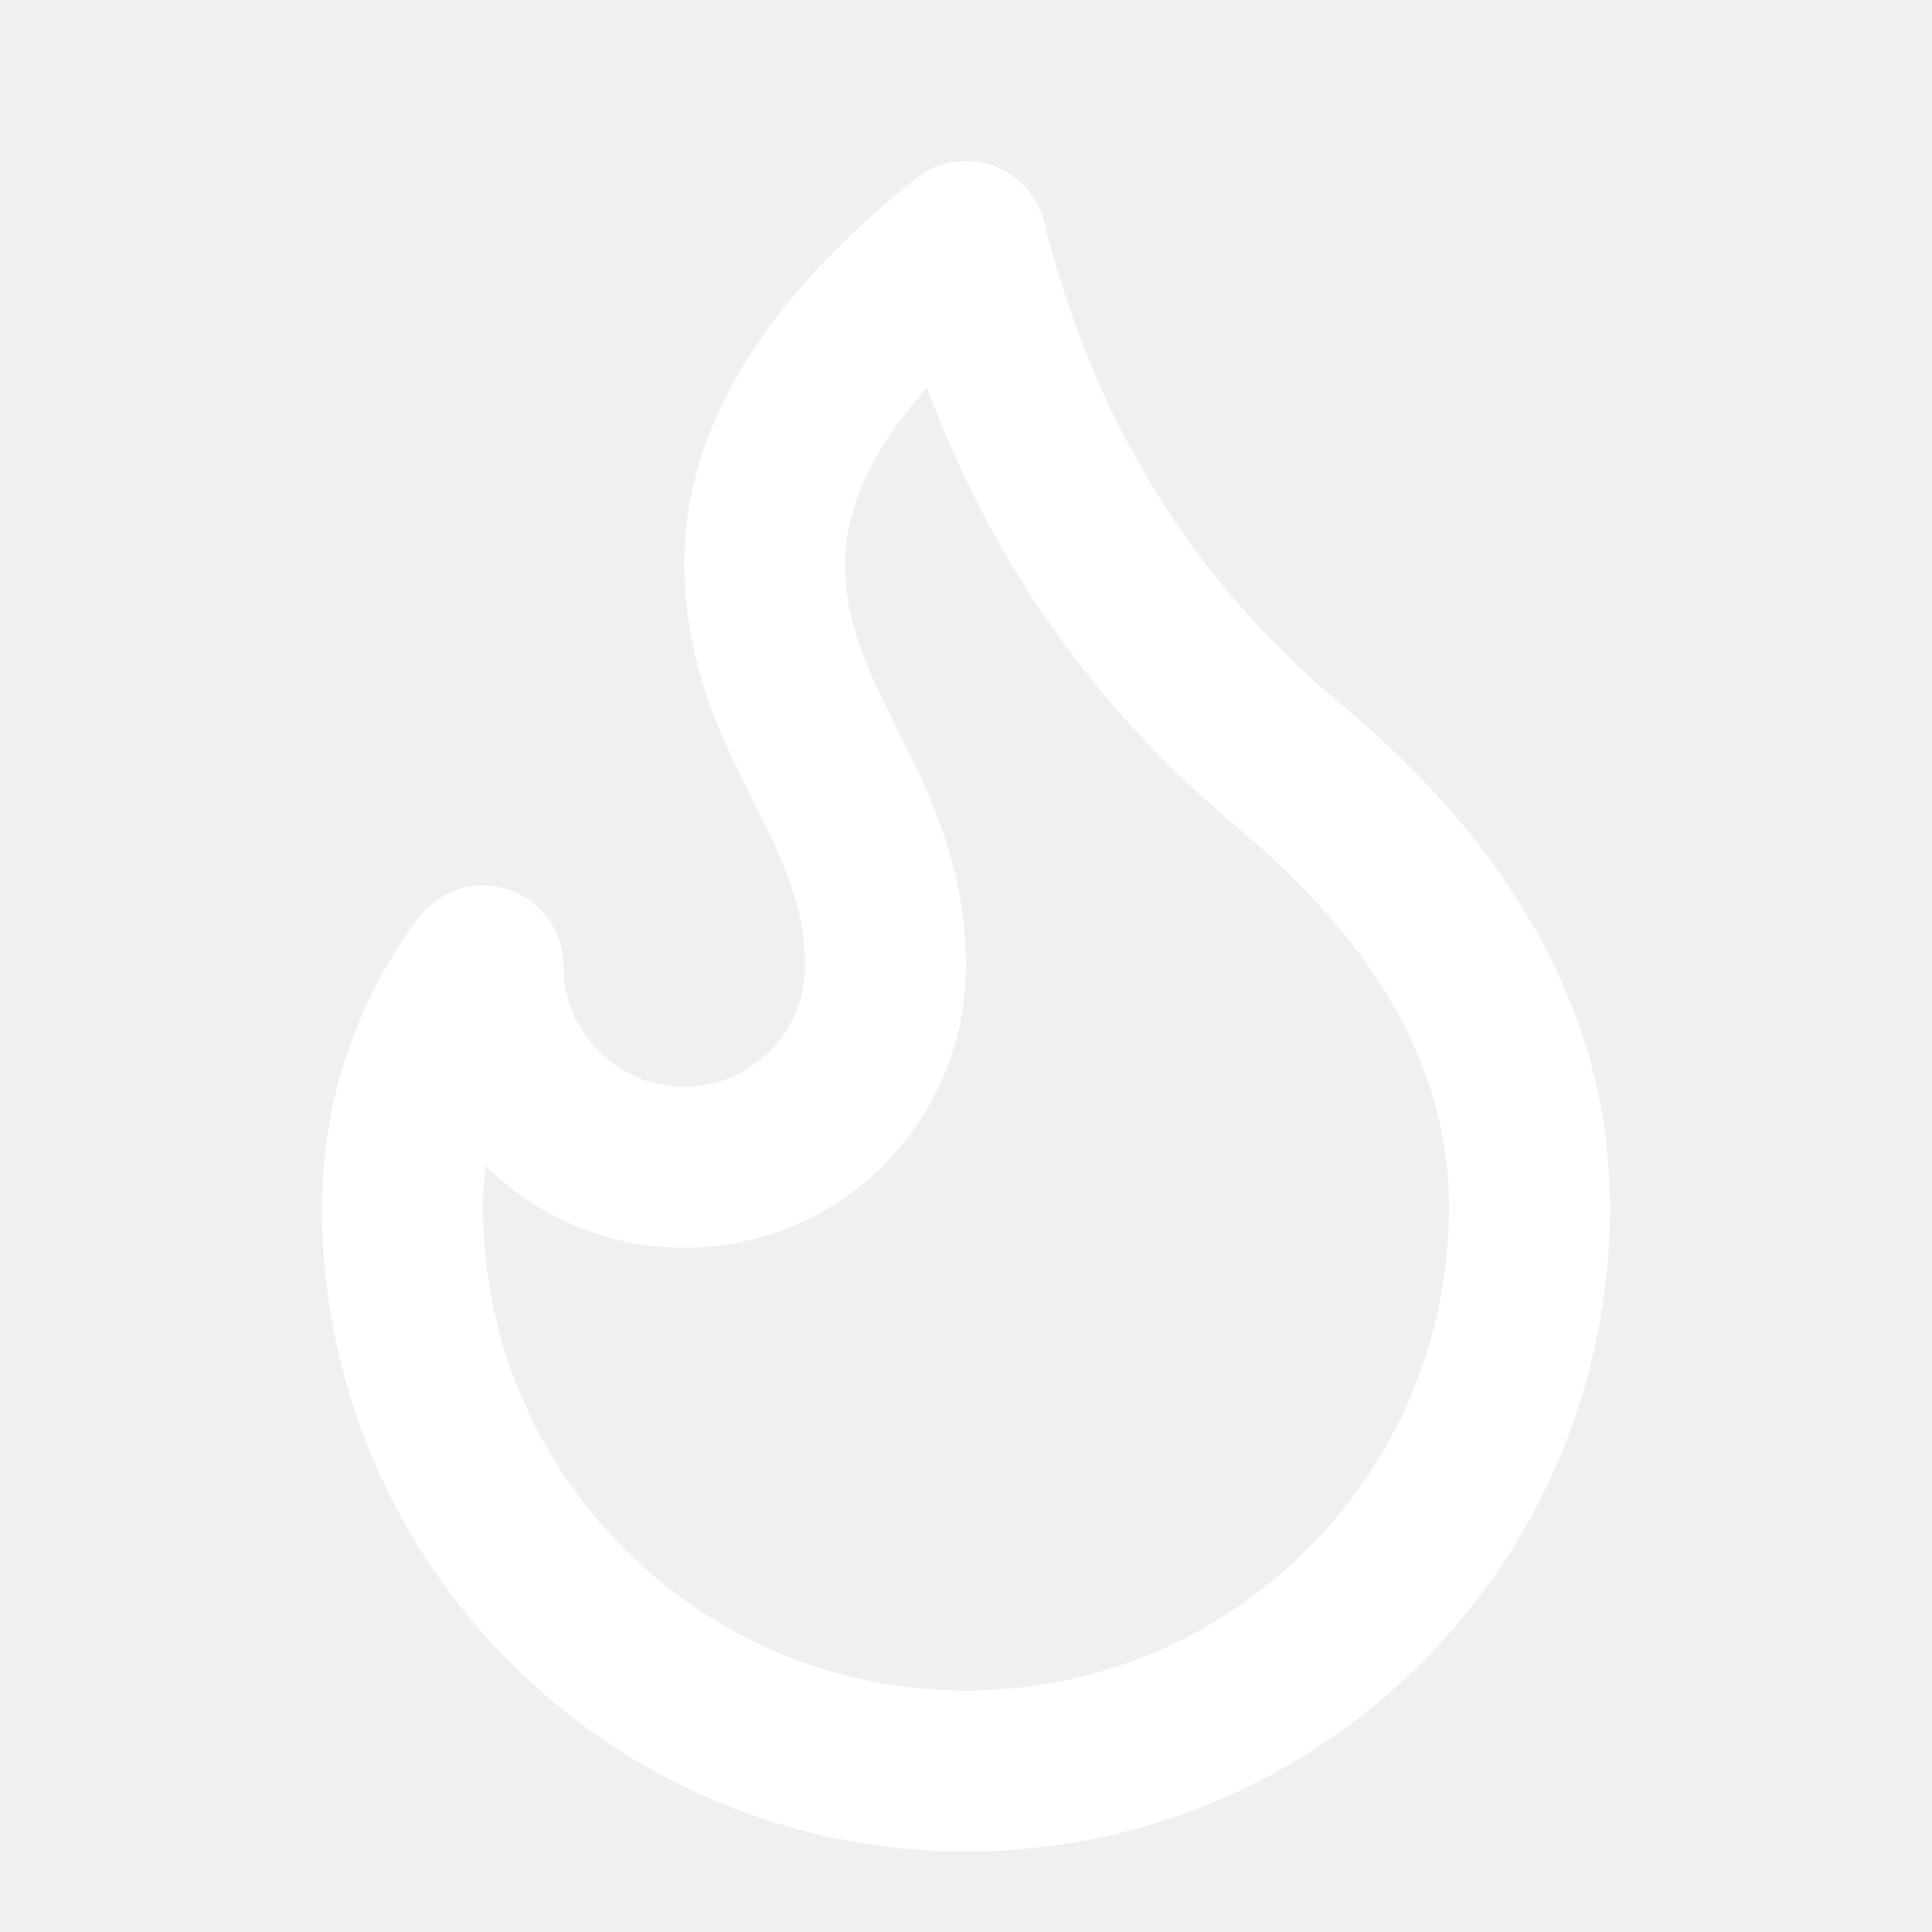
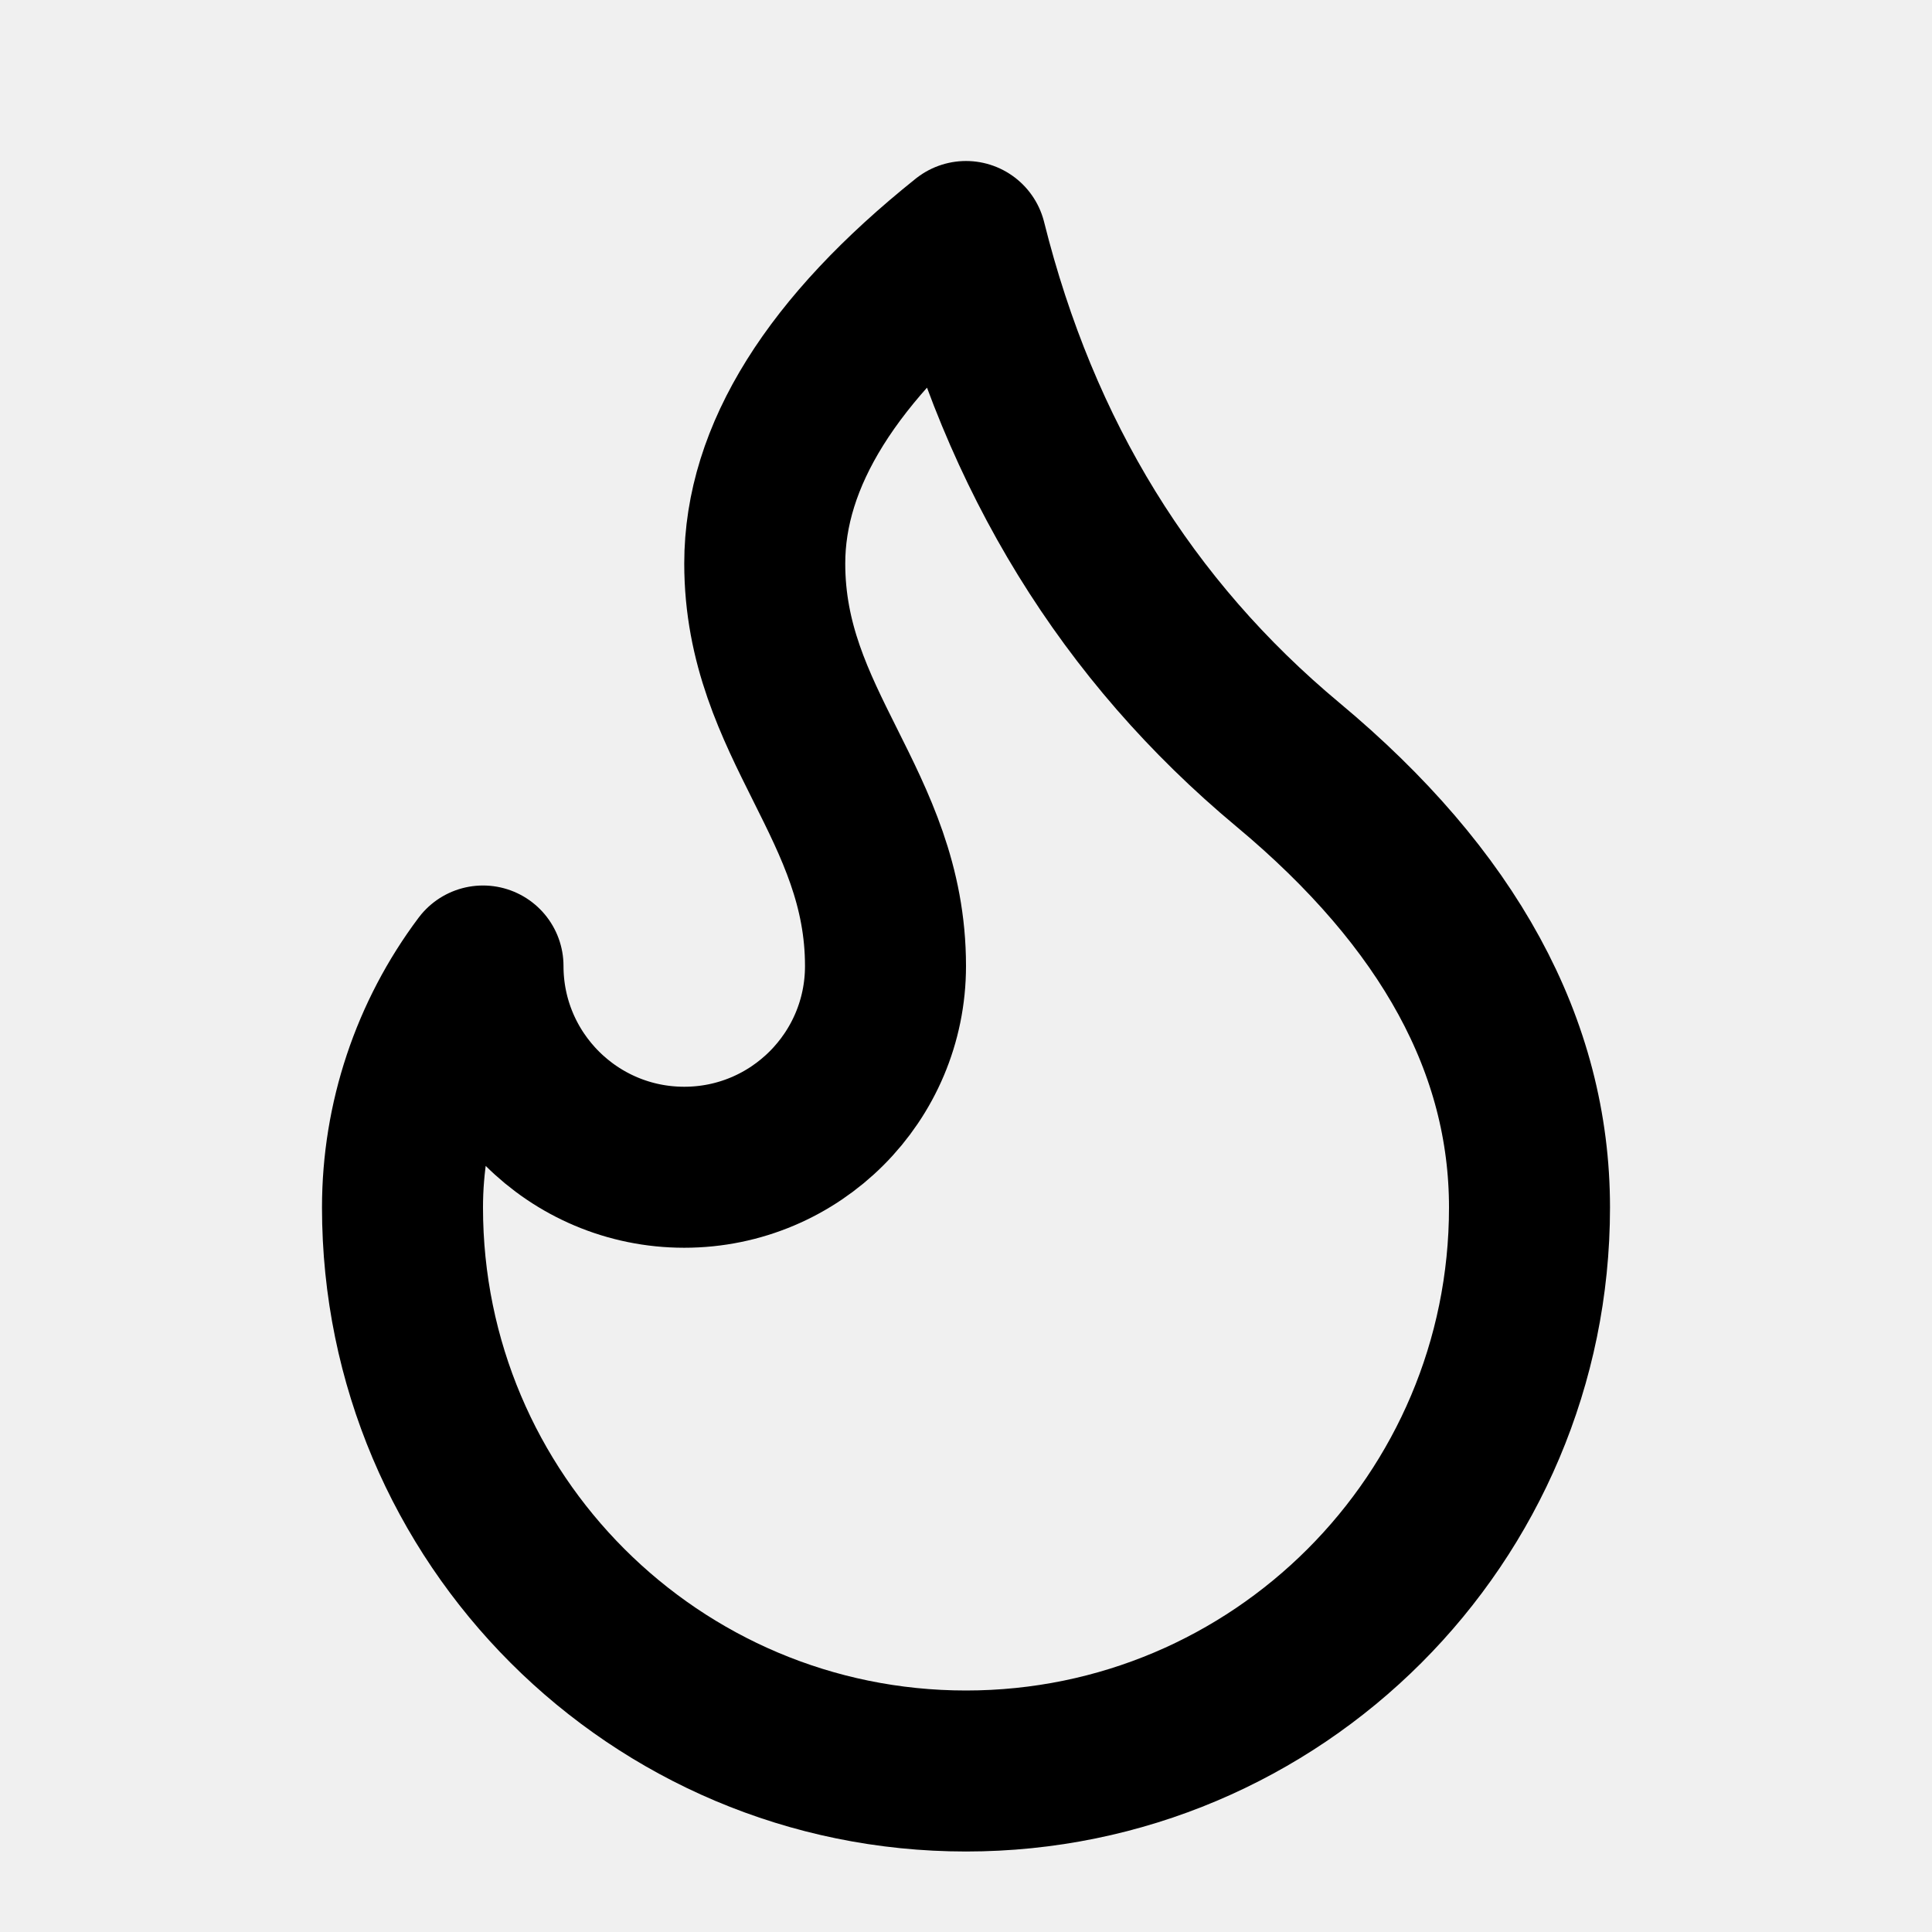
- <svg xmlns="http://www.w3.org/2000/svg" width="24" height="24" viewBox="0 0 24 24" fill="none" stroke="#ffffff" stroke-width="2" stroke-linecap="round" stroke-linejoin="round" class="lucide lucide-flame-icon lucide-flame">
+ <svg xmlns="http://www.w3.org/2000/svg" width="24" height="24" viewBox="0 0 24 24" fill="none" stroke="currentColor" stroke-width="2" stroke-linecap="round" stroke-linejoin="round" class="lucide lucide-flame-icon lucide-flame">
  <path d="M12 3q1 4 4 6.5t3 5.5a1 1 0 0 1-14 0 5 5 0 0 1 1-3 1 1 0 0 0 5 0c0-2-1.5-3-1.5-5q0-2 2.5-4" />
</svg>
